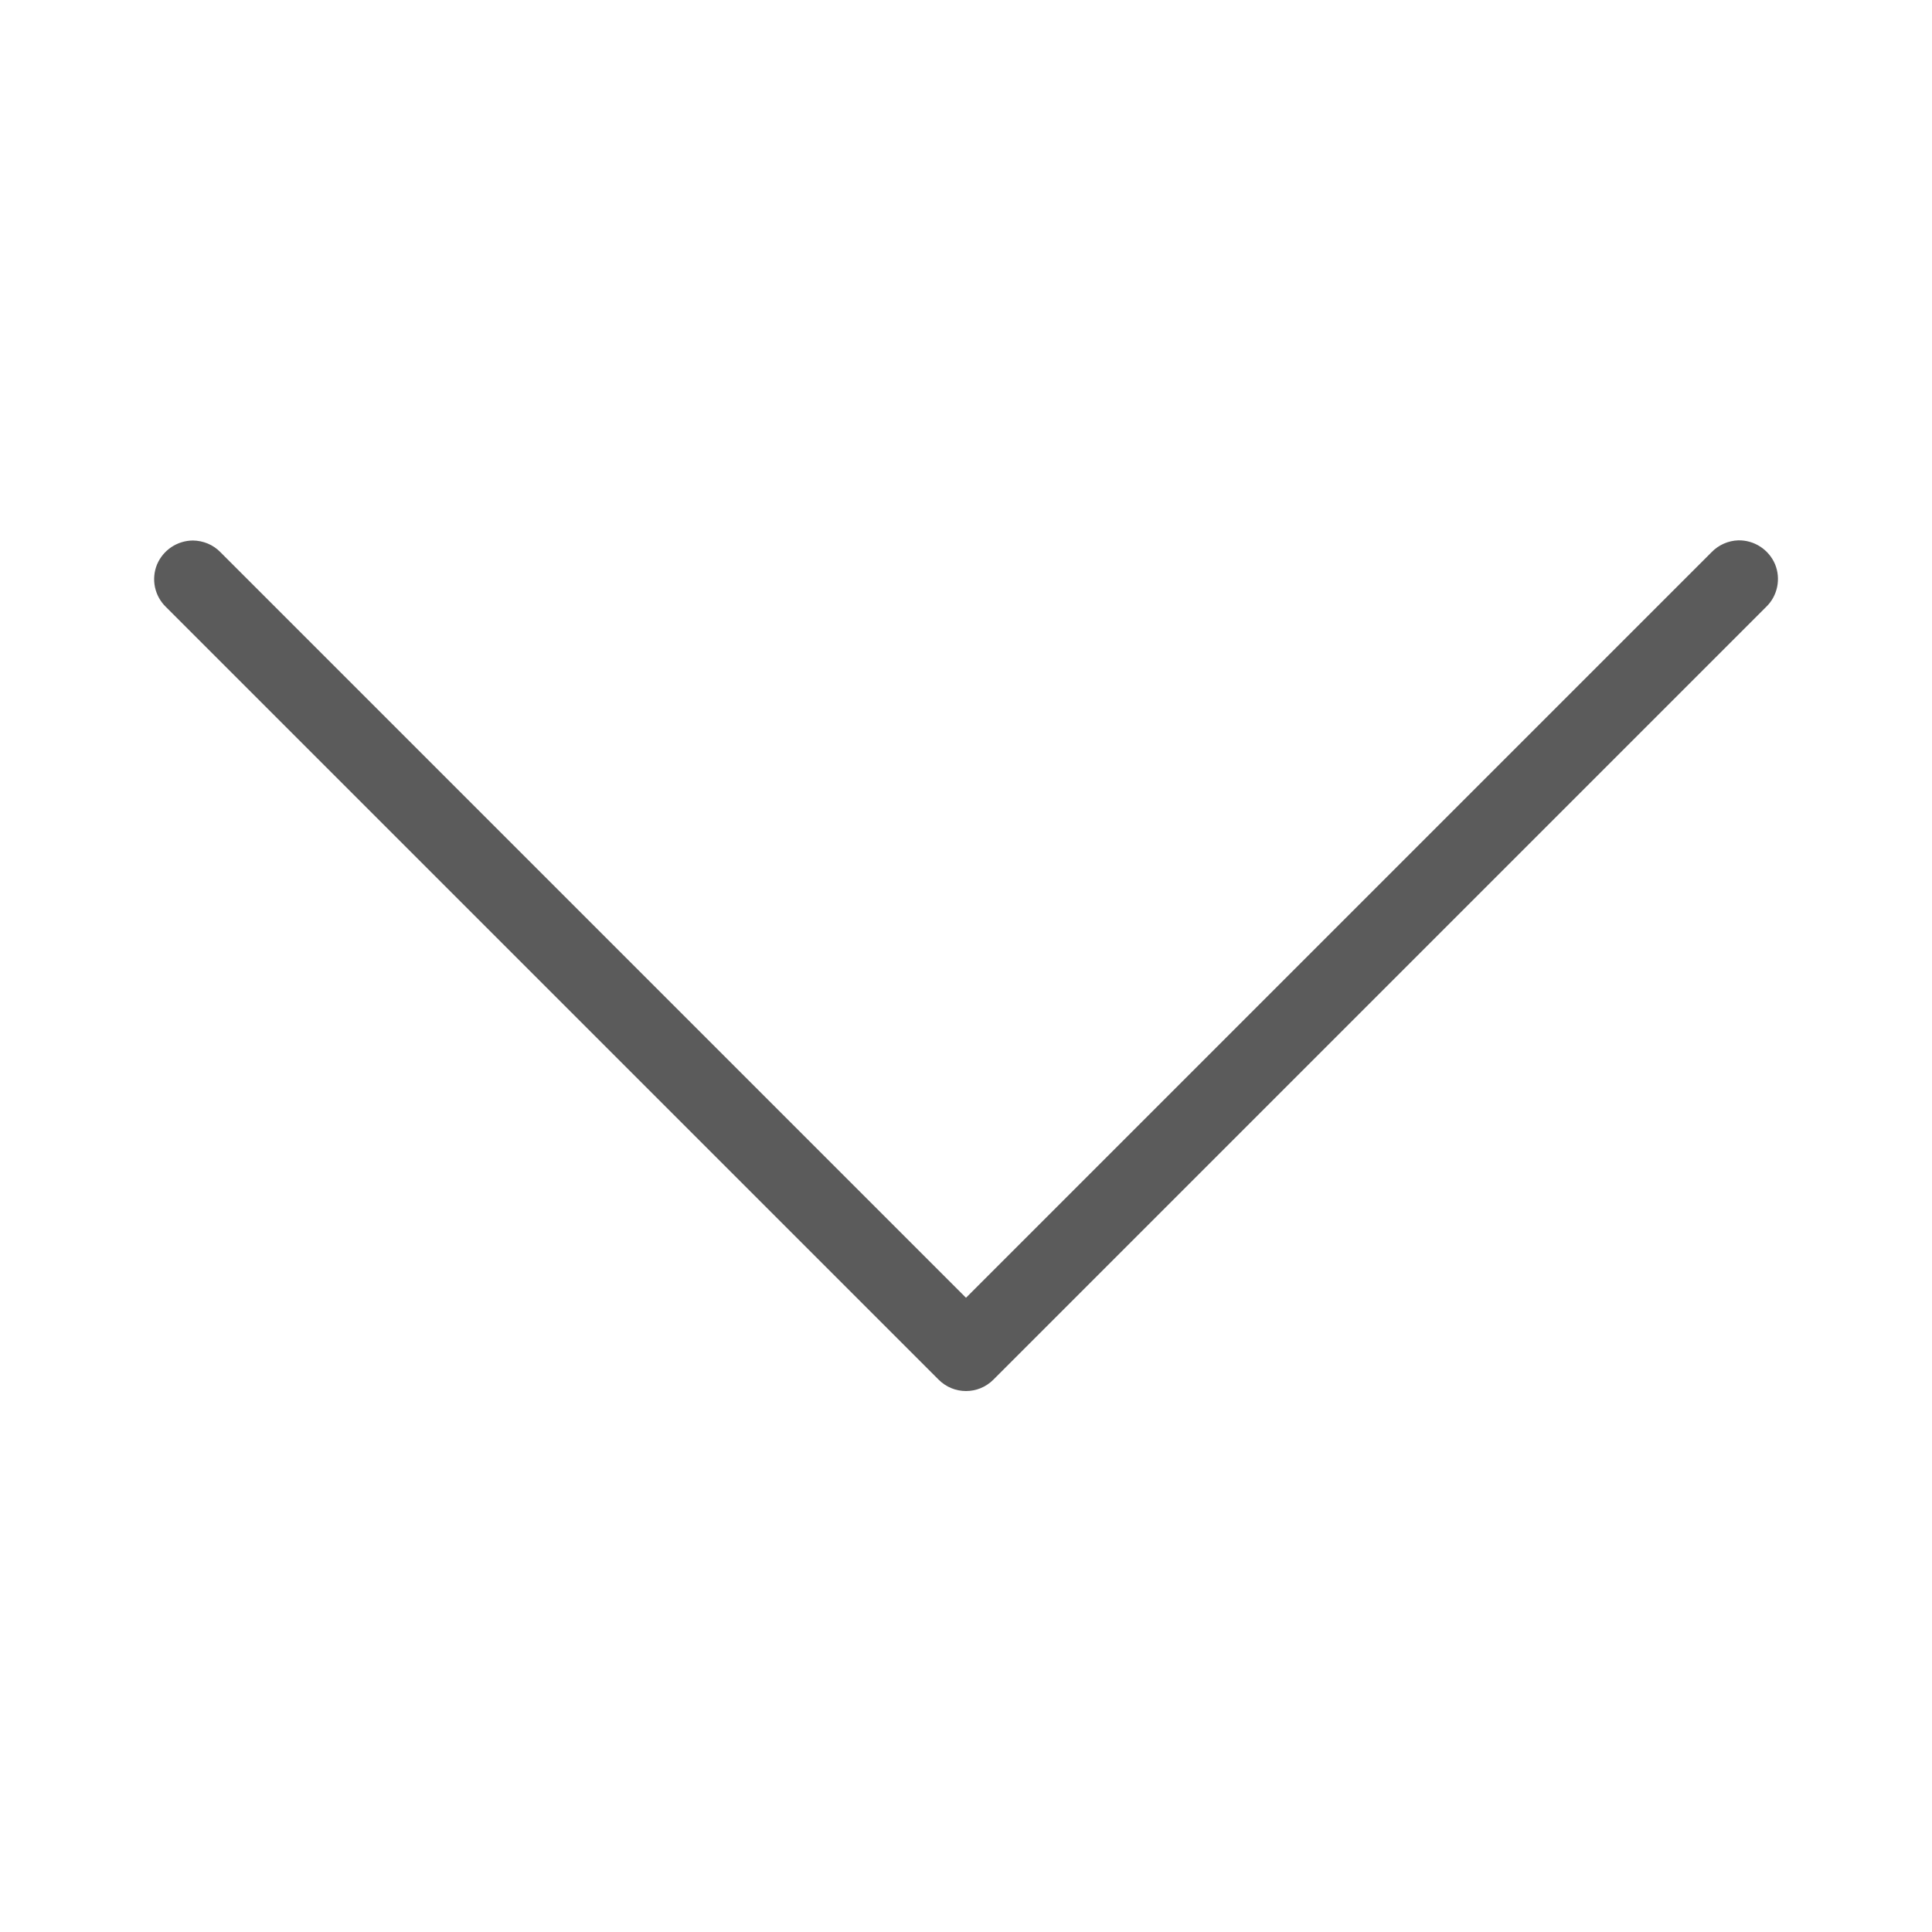
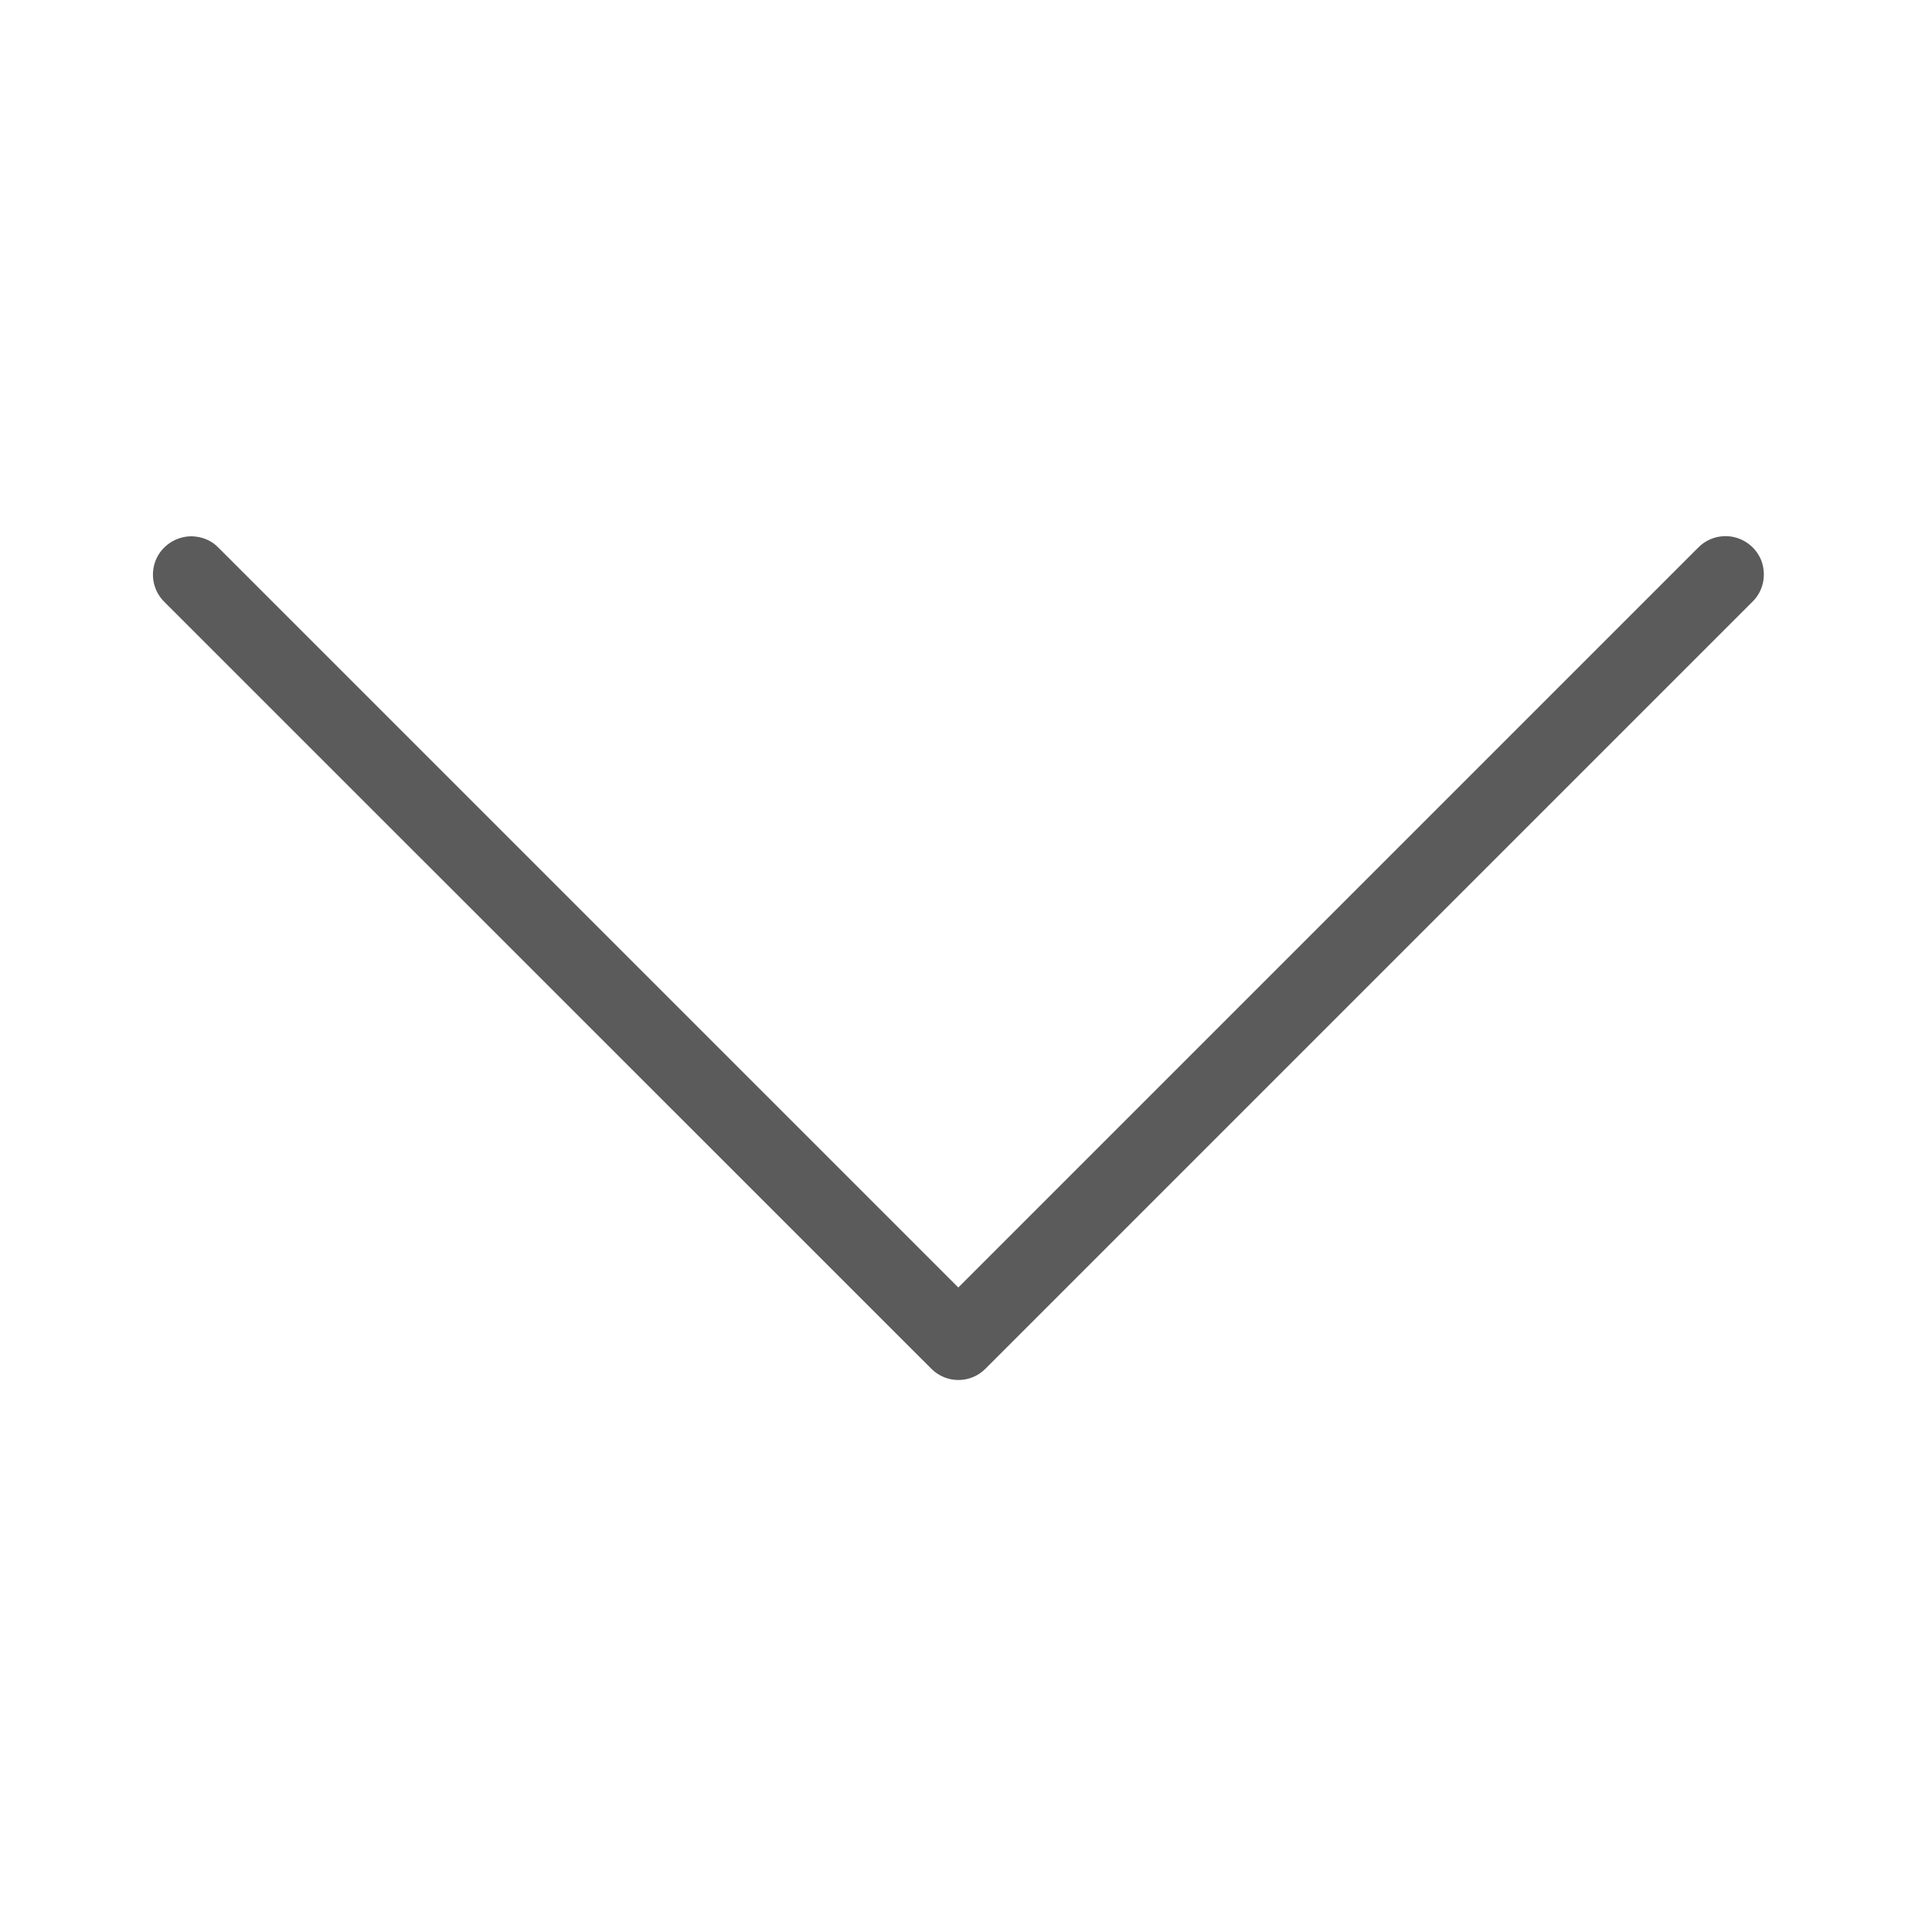
<svg xmlns="http://www.w3.org/2000/svg" width="50pt" height="50pt" viewBox="0 0 50 50" version="1.1">
  <g id="surface1">
-     <path style=" stroke:none;fill-rule:nonzero;fill:#5B5B5B;fill-opacity:1;" d="M 44.988 13.984 C 44.727 13.992 44.477 14.102 44.293 14.293 L 25 33.586 L 5.707 14.293 C 5.52 14.098 5.262 13.992 4.992 13.988 C 4.582 13.992 4.219 14.238 4.062 14.613 C 3.91 14.992 4 15.422 4.293 15.707 L 24.293 35.707 C 24.684 36.098 25.316 36.098 25.707 35.707 L 45.707 15.707 C 46.004 15.422 46.094 14.98 45.938 14.602 C 45.777 14.223 45.402 13.977 44.988 13.984 Z " />
+     <path style=" stroke:none;fill-rule:nonzero;fill:#5B5B5B;fill-opacity:1;" d="M 44.633 13.875 C 44.371 13.883 44.125 13.988 43.941 14.18 L 24.801 33.32 L 5.66 14.18 C 5.477 13.984 5.219 13.883 4.953 13.879 C 4.547 13.883 4.184 14.125 4.031 14.496 C 3.879 14.875 3.969 15.301 4.258 15.582 L 24.102 35.422 C 24.488 35.812 25.117 35.812 25.504 35.422 L 45.344 15.582 C 45.641 15.301 45.727 14.863 45.574 14.484 C 45.414 14.109 45.043 13.867 44.633 13.875 Z " />
  </g>
</svg>
